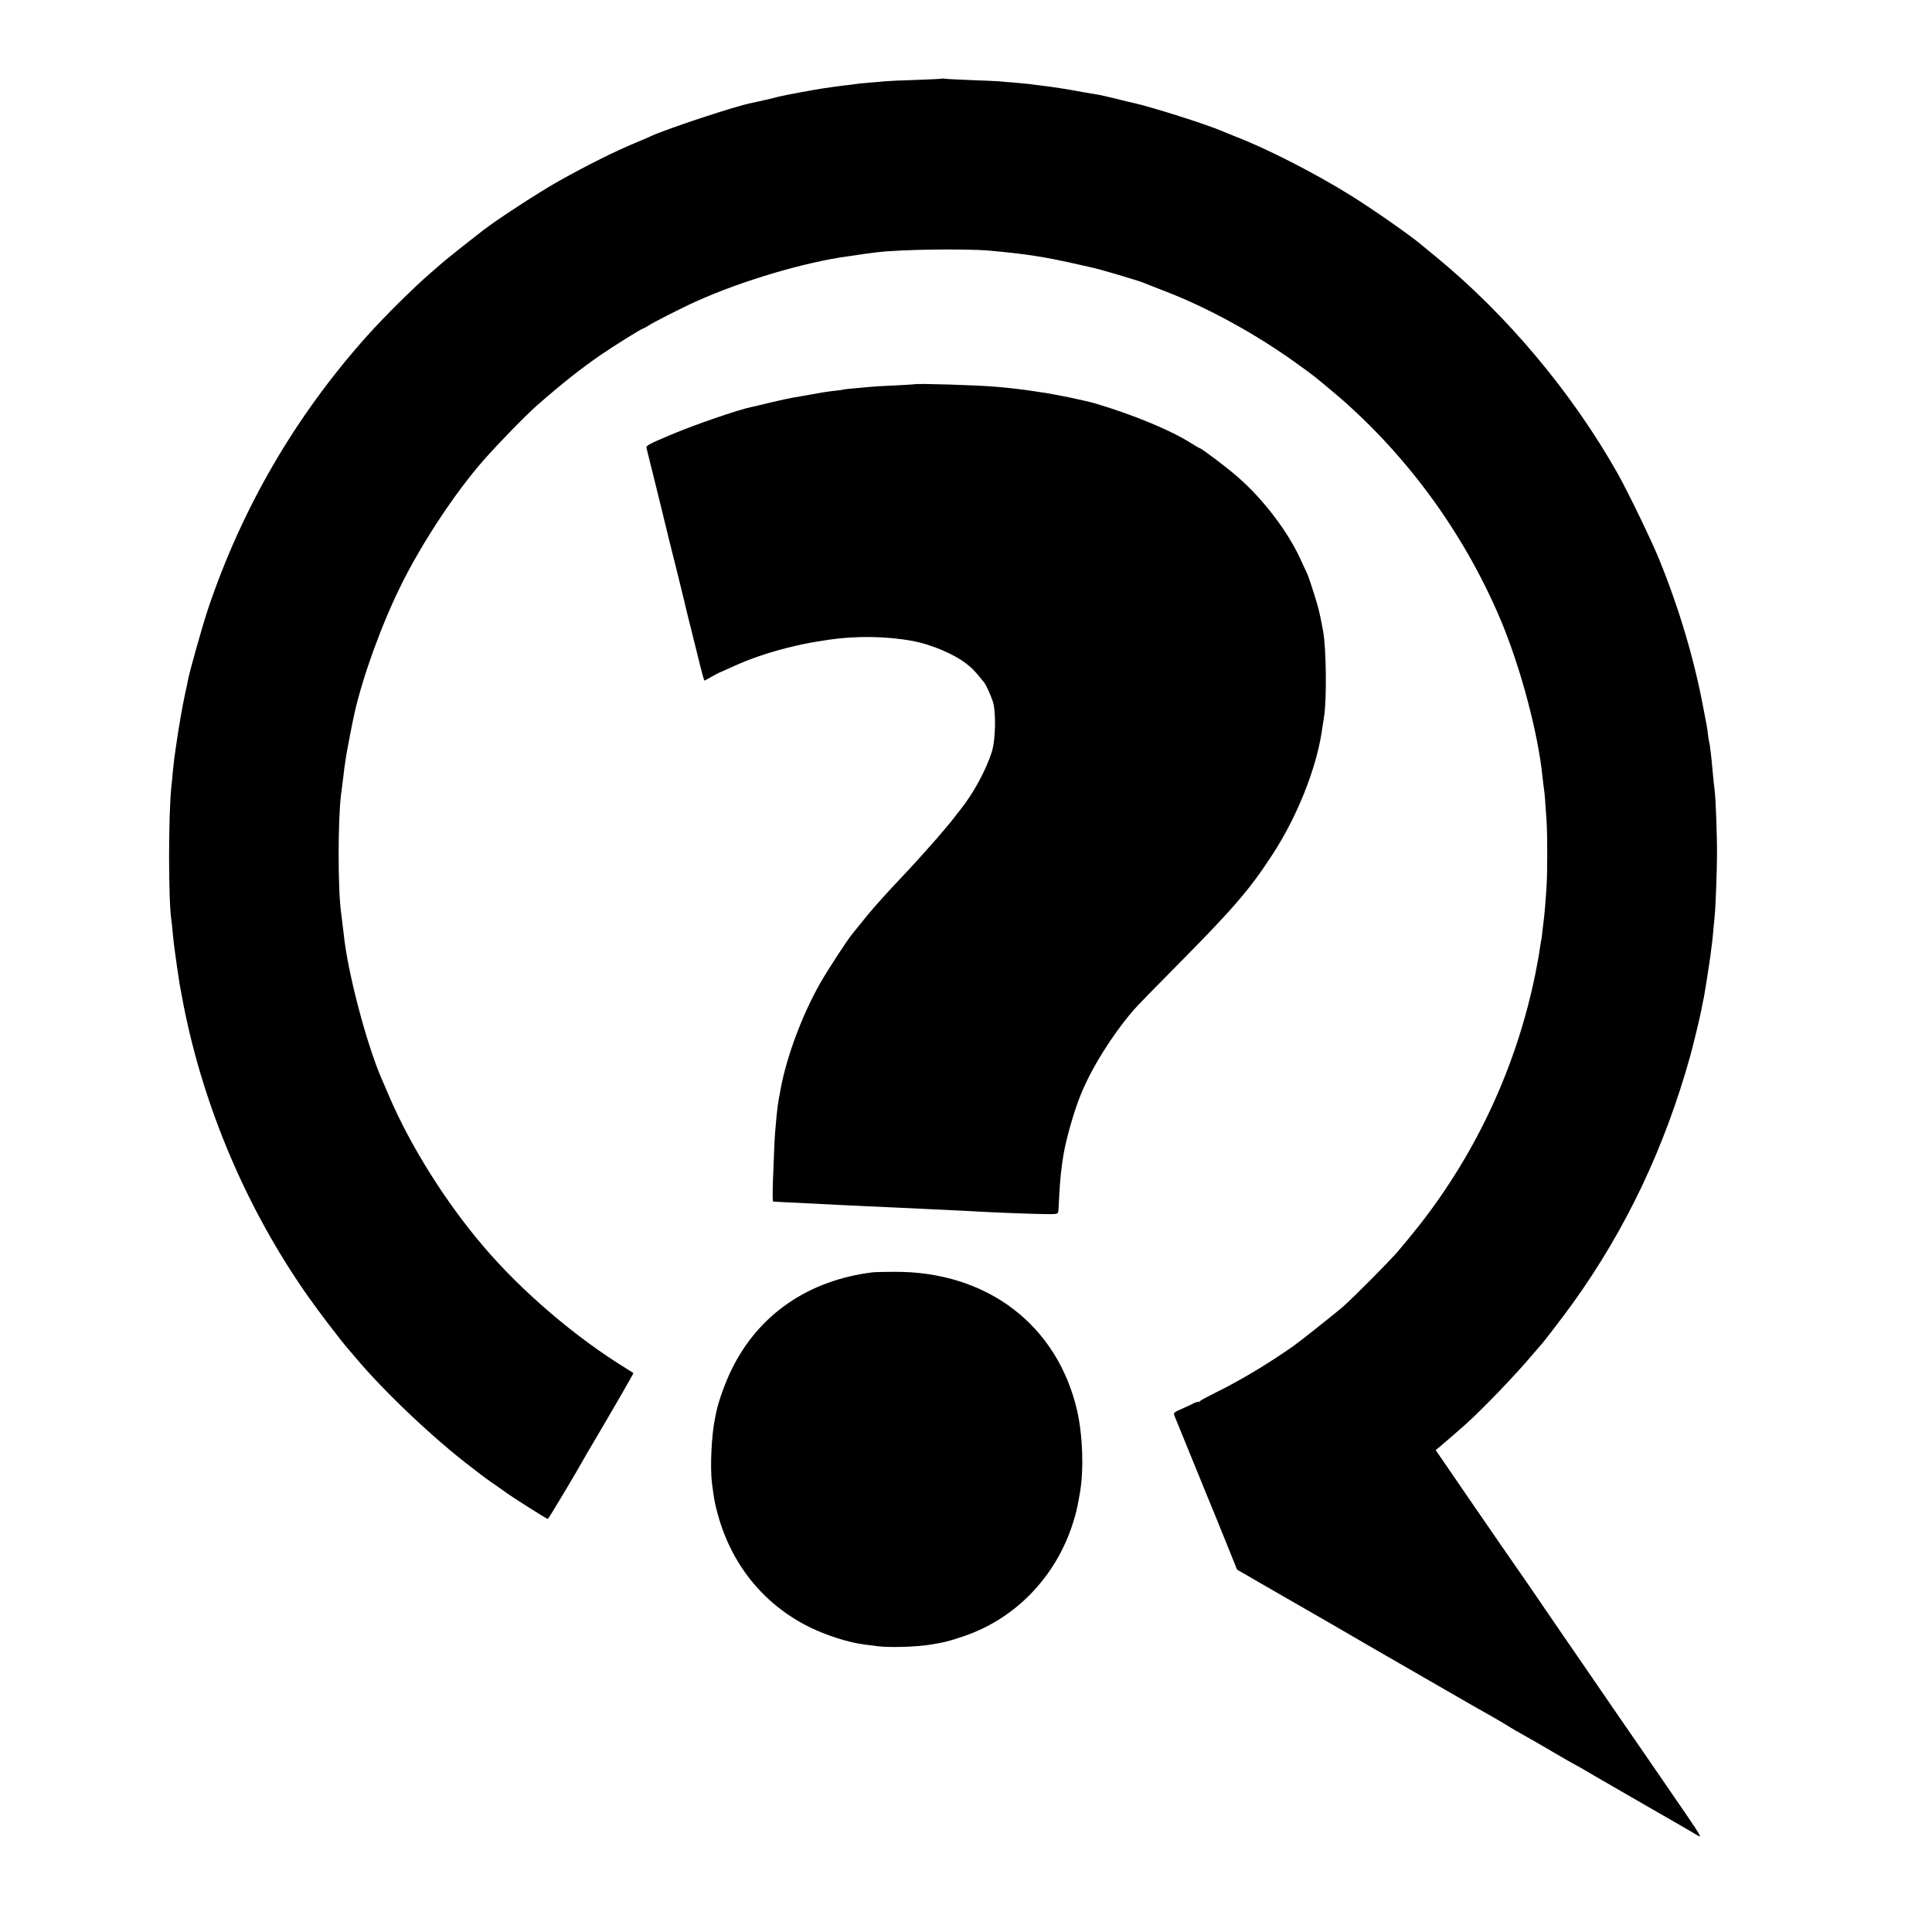
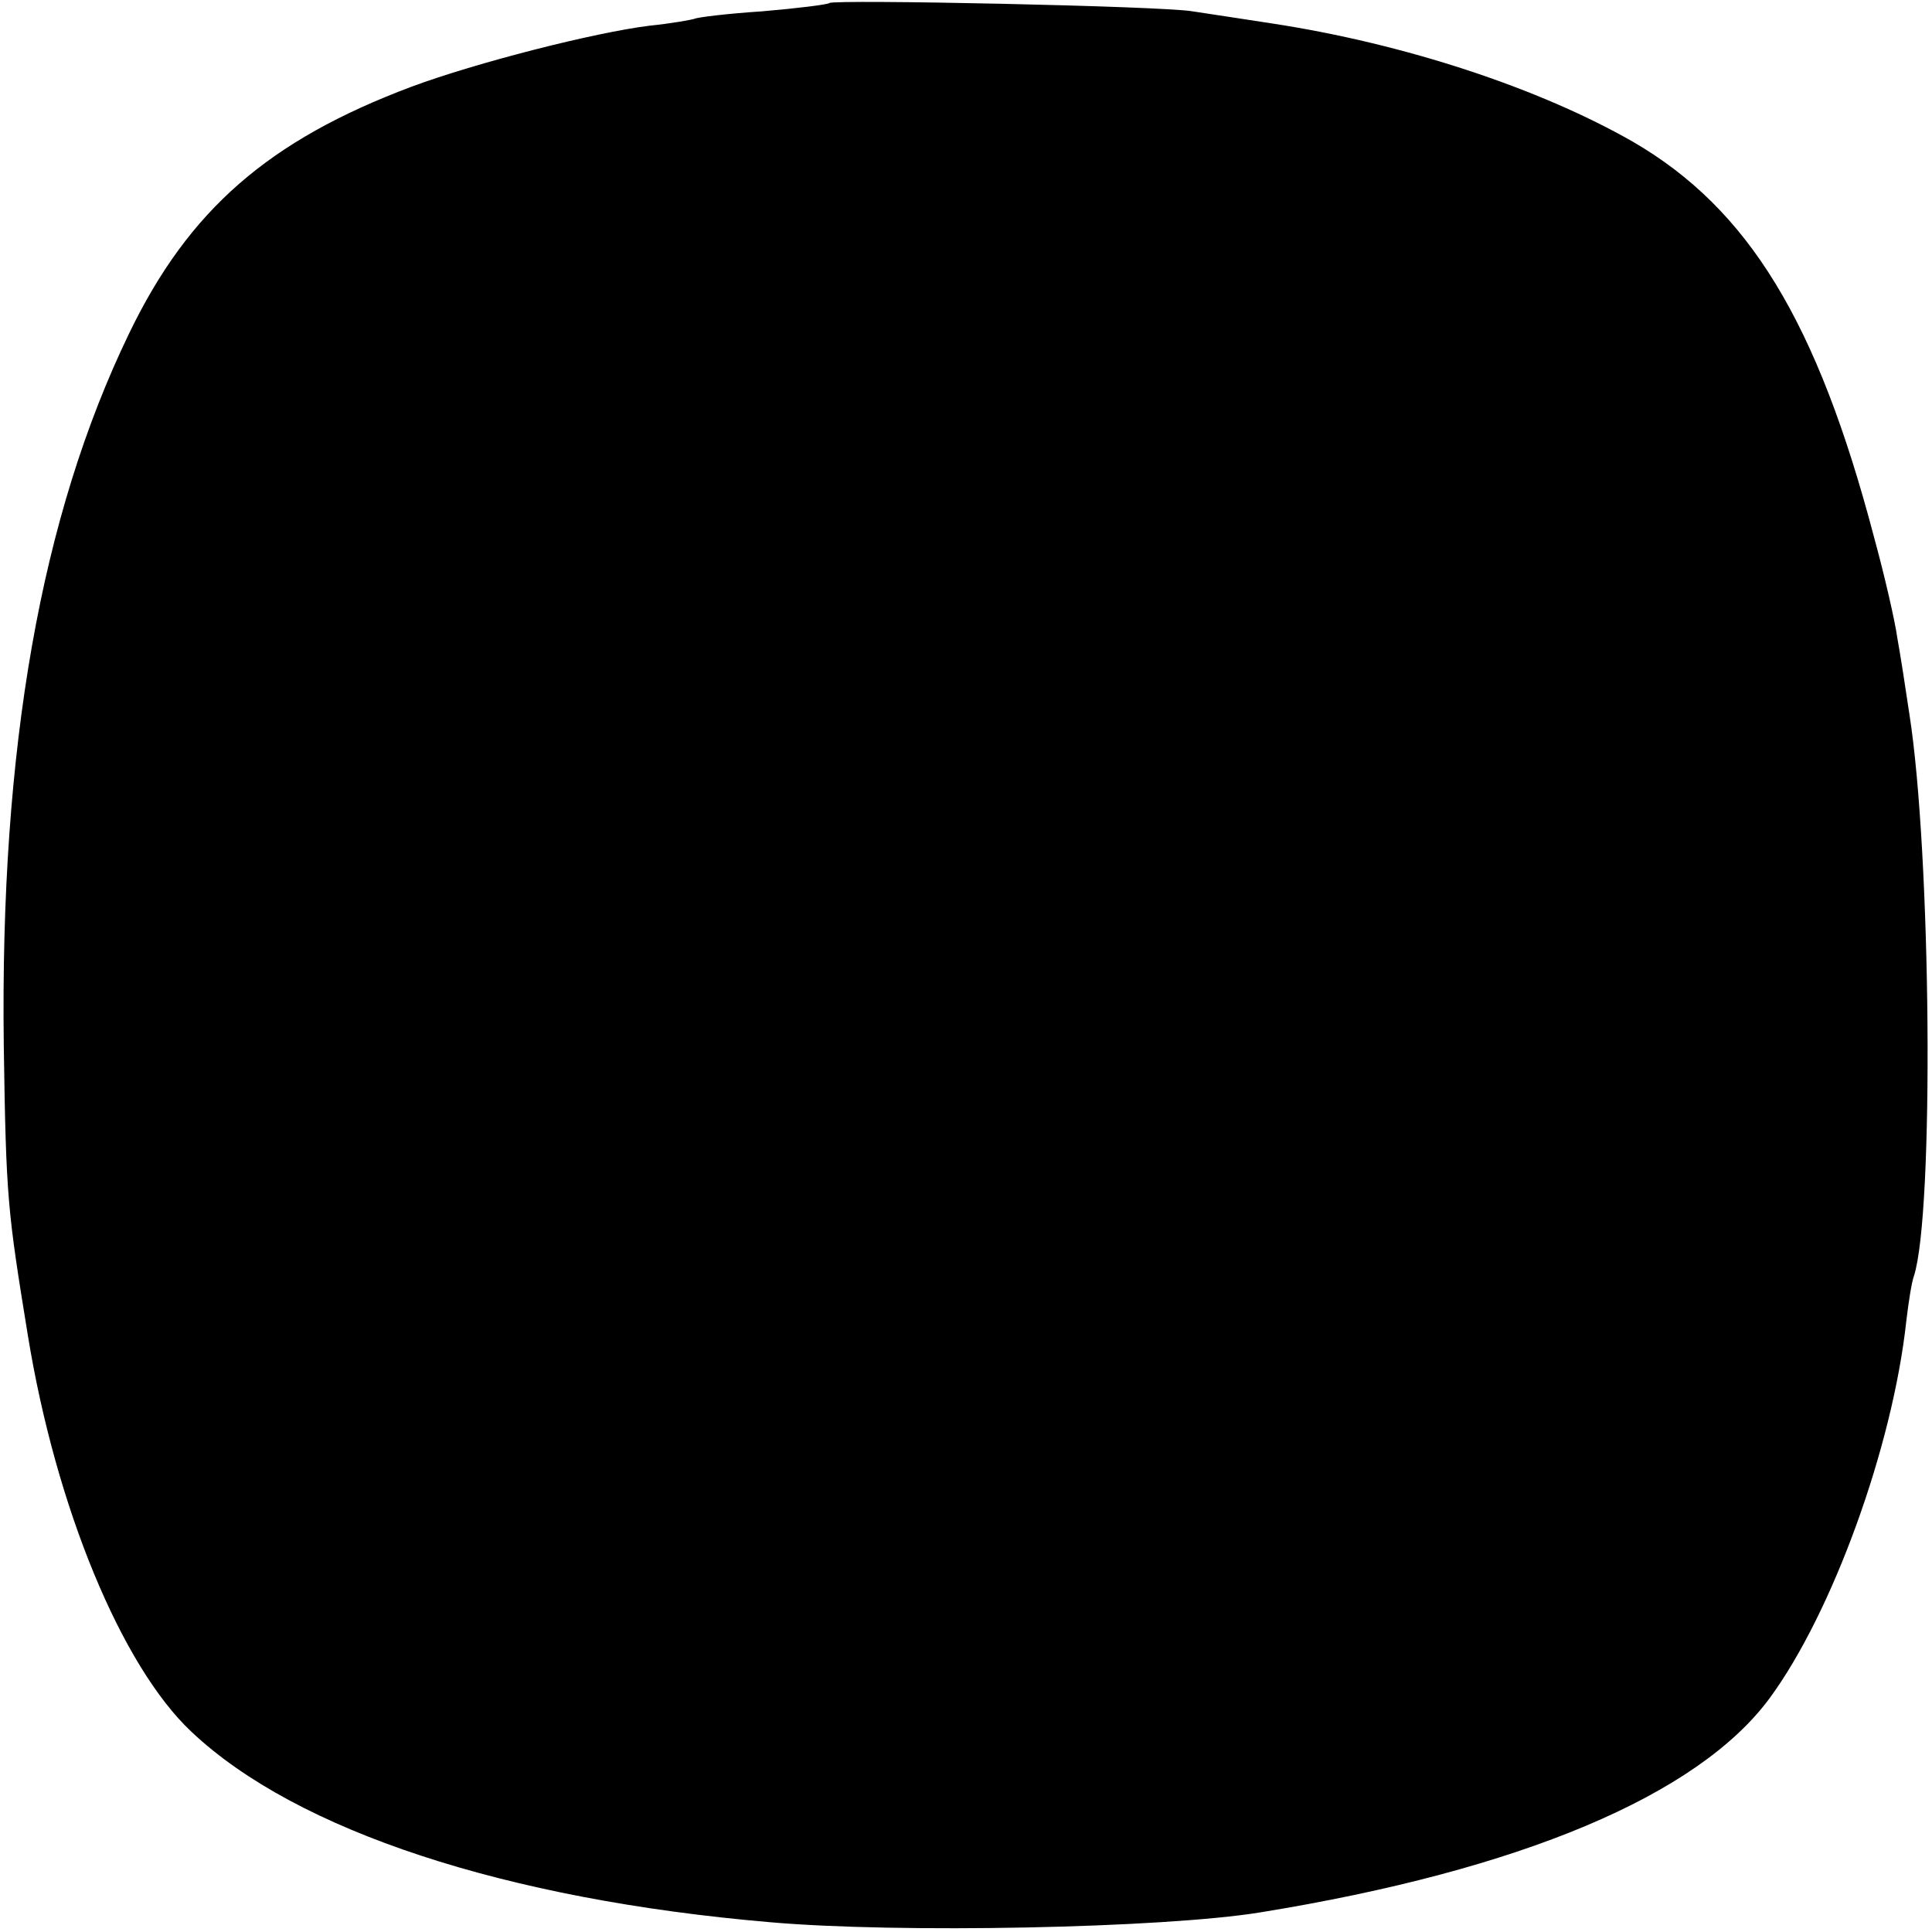
- <svg xmlns="http://www.w3.org/2000/svg" version="1.0" width="1436pt" height="1436pt" viewBox="0 0 1436 1436" preserveAspectRatio="xMidYMid meet">
-   <g transform="translate(0,1436) scale(0.1,-0.1)" fill="#000000" stroke="none">
-     <path d="M7008 13776 c-1 -2 -91 -6 -198 -10 -107 -3 -211 -8 -230 -10 -19 -2 -71 -7 -116 -10 -44 -4 -89 -8 -100 -10 -10 -2 -46 -7 -79 -10 -33 -4 -71 -9 -85 -11 -14 -2 -45 -7 -70 -10 -71 -10 -312 -55 -345 -64 -25 -8 -158 -38 -201 -47 -113 -21 -620 -189 -739 -243 -11 -6 -63 -28 -116 -50 -161 -67 -359 -166 -574 -286 -147 -82 -463 -288 -567 -369 -14 -12 -41 -32 -59 -46 -41 -31 -240 -190 -255 -205 -6 -5 -37 -32 -69 -60 -125 -107 -344 -324 -475 -470 -532 -594 -931 -1278 -1185 -2035 -40 -120 -137 -464 -149 -530 -2 -14 -12 -59 -21 -100 -19 -87 -49 -260 -65 -375 -6 -44 -13 -91 -15 -105 -2 -14 -7 -59 -11 -100 -3 -41 -8 -88 -10 -105 -23 -211 -23 -853 0 -995 2 -14 7 -61 11 -105 6 -68 21 -178 50 -370 4 -22 18 -96 31 -165 152 -762 470 -1507 916 -2145 84 -120 251 -339 313 -410 14 -16 36 -41 47 -55 217 -258 585 -606 863 -817 17 -13 48 -37 70 -54 22 -17 67 -50 100 -72 33 -23 65 -45 70 -49 39 -31 317 -208 327 -208 5 0 226 370 275 460 8 14 23 41 35 60 180 305 329 563 326 565 -2 1 -23 15 -48 30 -379 232 -780 574 -1066 910 -283 332 -543 746 -703 1120 -23 55 -49 114 -56 130 -112 260 -252 792 -280 1070 -4 32 -17 144 -20 165 -24 163 -24 688 0 875 2 17 9 73 16 125 6 52 12 102 14 110 1 8 6 35 9 60 6 37 48 253 61 310 62 275 205 668 348 955 158 318 403 687 610 923 114 129 312 333 401 411 178 156 315 265 471 373 98 67 288 186 312 195 10 3 29 14 43 23 30 21 256 136 355 180 333 151 811 293 1130 335 11 2 36 5 55 8 35 6 93 14 160 22 169 21 658 28 835 12 266 -24 398 -44 625 -95 63 -14 120 -27 125 -28 51 -9 348 -97 390 -114 11 -5 81 -32 155 -61 326 -124 695 -327 1000 -549 116 -84 109 -78 237 -185 544 -451 989 -1052 1268 -1715 146 -348 277 -837 310 -1165 4 -38 9 -79 11 -90 4 -21 10 -94 19 -235 7 -102 7 -386 0 -490 -6 -99 -16 -216 -20 -243 -2 -12 -6 -49 -10 -82 -3 -33 -7 -67 -10 -75 -2 -8 -6 -36 -10 -62 -3 -26 -18 -111 -34 -190 -138 -678 -433 -1318 -860 -1863 -52 -66 -126 -156 -164 -200 -75 -85 -332 -344 -407 -409 -54 -47 -311 -251 -360 -286 -188 -133 -400 -260 -585 -351 -60 -30 -111 -57 -113 -61 -2 -5 -10 -8 -18 -8 -8 0 -22 -5 -32 -10 -9 -6 -47 -23 -84 -40 -63 -27 -67 -31 -59 -52 14 -35 240 -590 250 -613 15 -35 76 -185 147 -361 l69 -171 70 -40 c38 -23 142 -82 230 -133 88 -51 180 -104 205 -118 47 -26 357 -206 470 -272 36 -21 227 -131 425 -245 385 -222 378 -218 506 -290 46 -27 100 -58 119 -71 19 -12 62 -37 95 -55 33 -18 131 -74 219 -126 87 -51 160 -93 162 -93 2 0 86 -48 186 -107 101 -58 255 -147 343 -198 303 -174 360 -207 394 -228 31 -19 21 0 -84 154 -158 231 -279 407 -305 444 -24 33 -341 495 -478 695 -47 69 -106 154 -131 190 -24 36 -83 121 -130 190 -47 69 -102 150 -123 180 -31 44 -379 547 -438 634 -8 11 -69 101 -137 200 l-122 178 32 26 c29 24 157 135 198 172 130 119 351 348 480 500 35 41 66 77 69 80 17 16 161 204 240 313 397 553 685 1161 874 1842 21 76 71 283 81 335 4 24 18 94 20 100 1 3 5 30 10 60 5 30 9 57 10 60 1 3 5 30 9 60 5 30 10 62 11 70 1 8 6 40 10 70 3 30 8 66 10 80 2 14 7 59 10 100 4 41 8 89 10 105 6 55 17 331 17 456 1 126 -10 423 -17 469 -3 23 -14 124 -20 195 -5 60 -16 150 -20 165 -3 8 -7 35 -10 60 -3 25 -7 56 -10 70 -3 14 -14 75 -26 135 -68 363 -182 743 -330 1105 -55 135 -232 500 -304 628 -339 602 -825 1182 -1355 1616 -58 48 -111 91 -118 97 -89 73 -349 254 -507 353 -270 168 -621 348 -864 442 -36 14 -79 32 -96 39 -118 51 -518 178 -665 211 -19 4 -37 8 -40 9 -36 10 -179 44 -205 49 -11 2 -40 7 -65 11 -25 4 -54 9 -65 11 -92 18 -247 42 -313 49 -26 3 -60 7 -77 10 -16 2 -68 7 -115 11 -47 3 -101 8 -120 10 -19 1 -114 6 -210 9 -96 4 -180 8 -187 10 -6 2 -13 2 -15 1z" />
-     <path d="M6797 11504 c-1 -1 -67 -5 -147 -9 -80 -3 -158 -8 -175 -10 -16 -1 -66 -6 -110 -10 -44 -3 -87 -8 -95 -10 -8 -3 -40 -7 -70 -10 -47 -5 -115 -16 -245 -40 -16 -3 -46 -8 -65 -11 -19 -3 -91 -19 -160 -35 -69 -17 -136 -33 -148 -35 -91 -18 -416 -130 -587 -202 -172 -72 -195 -85 -190 -101 4 -14 162 -654 170 -691 2 -8 27 -107 55 -220 28 -113 53 -215 56 -228 2 -13 27 -114 55 -225 28 -111 52 -209 54 -217 7 -33 37 -145 40 -148 1 -2 26 11 54 28 29 16 54 30 56 30 2 0 45 20 97 43 133 62 294 116 468 156 73 17 125 27 250 46 203 30 430 27 628 -10 133 -25 303 -97 392 -166 47 -36 69 -59 135 -142 13 -16 43 -80 63 -137 26 -73 23 -285 -6 -378 -43 -136 -139 -313 -236 -433 -12 -14 -32 -40 -46 -59 -14 -18 -30 -38 -35 -44 -6 -6 -23 -27 -39 -46 -53 -64 -201 -230 -286 -320 -118 -124 -231 -249 -282 -312 -46 -57 -96 -119 -116 -143 -37 -46 -185 -272 -236 -363 -132 -233 -246 -536 -292 -777 -4 -22 -8 -44 -9 -50 -16 -68 -35 -257 -40 -393 -2 -53 -7 -166 -10 -249 -3 -84 -3 -153 2 -154 10 -1 87 -5 258 -13 72 -4 177 -9 235 -12 167 -8 265 -13 410 -19 74 -3 169 -8 210 -10 41 -2 136 -7 210 -10 74 -3 162 -8 196 -10 123 -7 402 -18 498 -19 92 -1 99 0 102 19 1 11 5 72 8 135 5 101 15 198 32 295 20 117 80 326 127 439 81 199 228 434 386 621 23 28 174 183 335 345 415 419 538 562 708 825 178 273 320 629 362 905 3 19 10 69 17 110 21 128 17 505 -6 635 -15 84 -28 145 -42 195 -21 76 -70 226 -82 247 -5 10 -24 50 -41 88 -95 212 -281 456 -474 623 -85 74 -269 212 -281 212 -3 0 -31 16 -62 36 -149 95 -423 209 -708 294 -80 24 -319 73 -412 85 -13 2 -40 6 -60 9 -54 9 -180 24 -267 31 -144 13 -600 26 -609 19z" />
-     <path d="M6485 4903 c-476 -59 -845 -312 -1045 -718 -50 -101 -98 -235 -116 -320 -2 -11 -6 -31 -9 -45 -27 -127 -38 -369 -23 -485 16 -123 20 -141 35 -200 99 -392 341 -696 690 -869 126 -62 295 -116 413 -130 25 -3 68 -8 95 -12 90 -11 282 -5 384 11 108 17 140 25 250 62 386 129 688 441 815 840 28 91 30 99 52 223 31 173 22 430 -20 615 -147 637 -669 1035 -1356 1032 -74 0 -148 -2 -165 -4z" />
+ <svg xmlns="http://www.w3.org/2000/svg" version="1.0" width="256pt" height="256pt" viewBox="0 0 256 256" preserveAspectRatio="xMidYMid meet">
+   <g transform="translate(0,256) scale(0.1,-0.1)" fill="#000000" stroke="none">
+     <path d="M1099 2556 c-2 -2 -42 -7 -89 -11 -46 -3 -87 -8 -90 -10 -3 -1 -29 -6 -59 -9 -73 -9 -230 -49 -316 -81 -189 -71 -295 -163 -374 -327 -117 -242 -171 -549 -166 -943 3 -204 5 -219 32 -385 37 -227 124 -438 217 -525 139 -131 416 -222 766 -252 170 -15 521 -8 650 13 345 56 580 155 675 284 83 113 163 333 181 500 3 25 7 51 10 59 27 83 23 561 -6 745 -5 34 -12 79 -16 101 -3 22 -17 83 -31 134 -75 285 -166 434 -319 523 -124 71 -302 130 -479 157 -38 6 -86 13 -105 16 -39 7 -475 16 -481 11z" />
  </g>
</svg>
